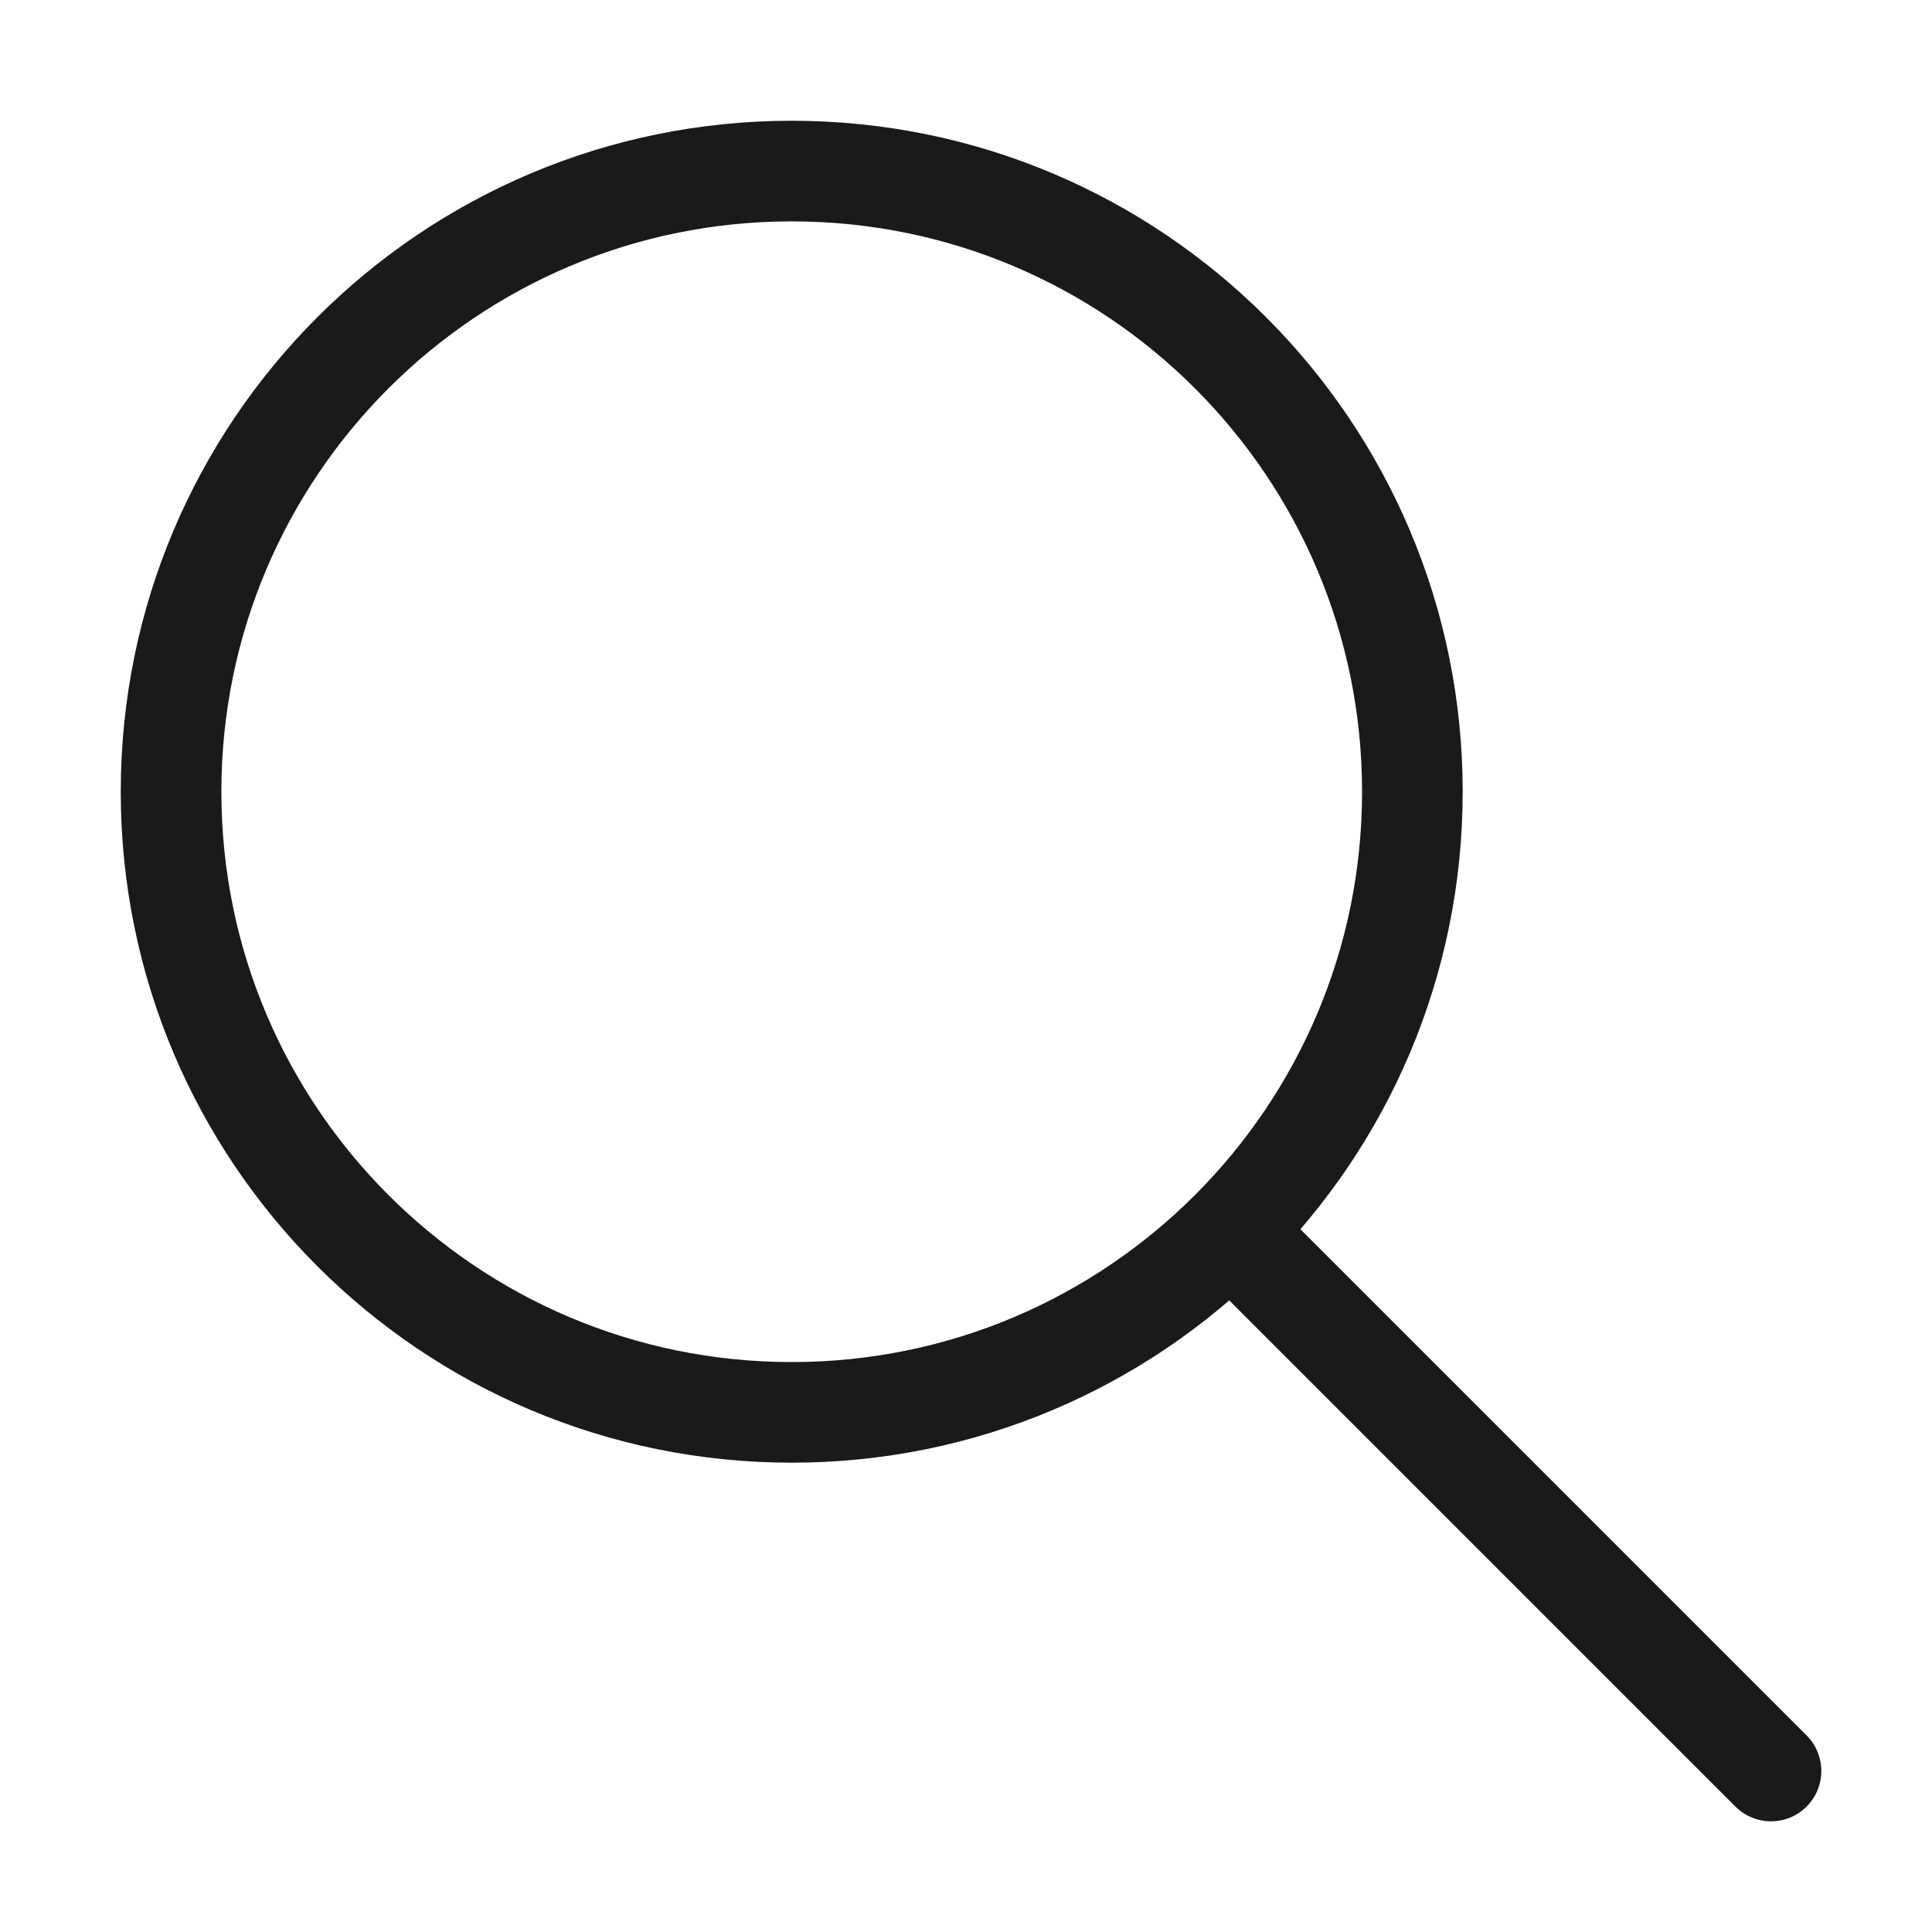
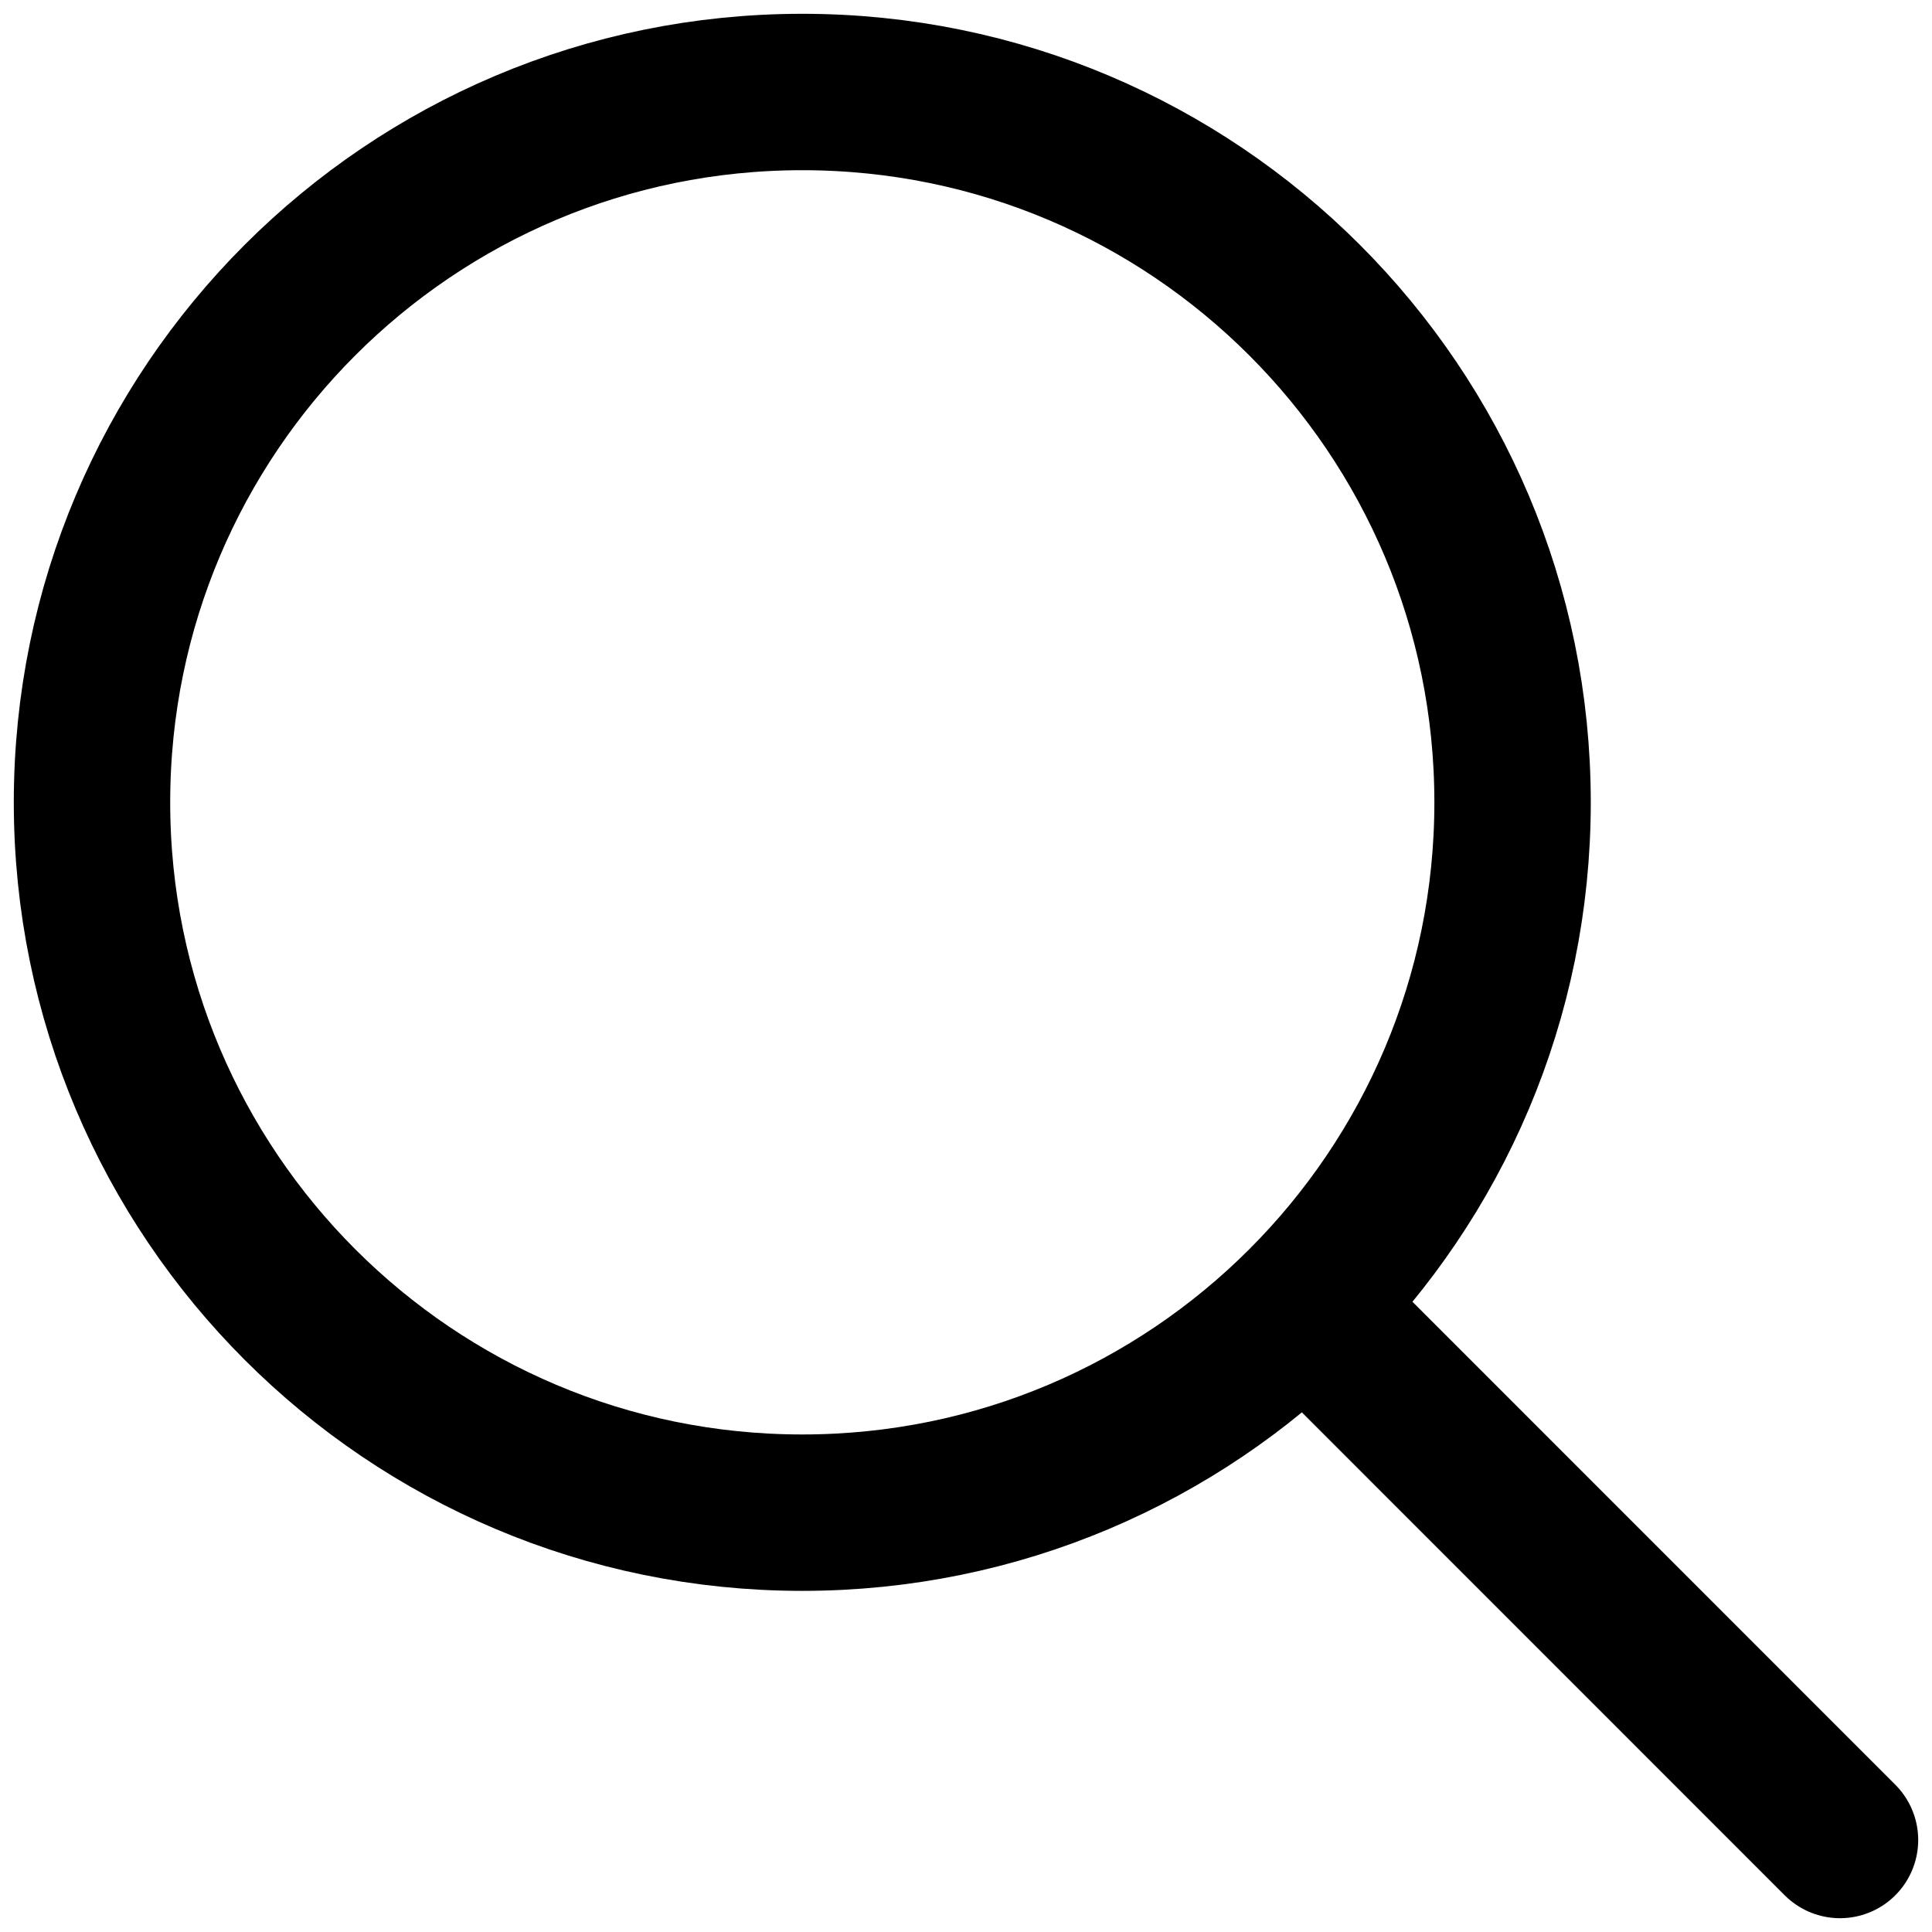
- <svg xmlns="http://www.w3.org/2000/svg" width="48" height="48" viewBox="0 0 48 48" fill="none">
-   <circle cx="19.67" cy="19.67" r="15.42" stroke="#1A1A1A" stroke-width="2.5" />
-   <path d="M43.116 44.884C43.604 45.372 44.396 45.372 44.884 44.884C45.372 44.396 45.372 43.604 44.884 43.116L43.116 44.884ZM31.818 30.05C31.33 29.562 30.538 29.562 30.05 30.05C29.562 30.538 29.562 31.33 30.05 31.818L31.818 30.05ZM44.884 43.116L31.818 30.05L30.05 31.818L43.116 44.884L44.884 43.116Z" fill="#1A1A1A" />
+ <svg xmlns="http://www.w3.org/2000/svg" width="21" height="21" viewBox="0 0 21 21" fill="none">
+   <path d="M8.72 16.442C12.984 16.442 16.441 12.985 16.441 8.721C16.441 4.457 12.984 1 8.72 1C4.456 1 1 4.457 1 8.721C1 12.985 4.456 16.442 8.72 16.442Z" stroke="black" stroke-width="1.7" stroke-linecap="round" stroke-linejoin="round" />
+   <path d="M20 20L14.723 14.722" stroke="black" stroke-width="1.7" stroke-linecap="round" stroke-linejoin="round" />
</svg>
